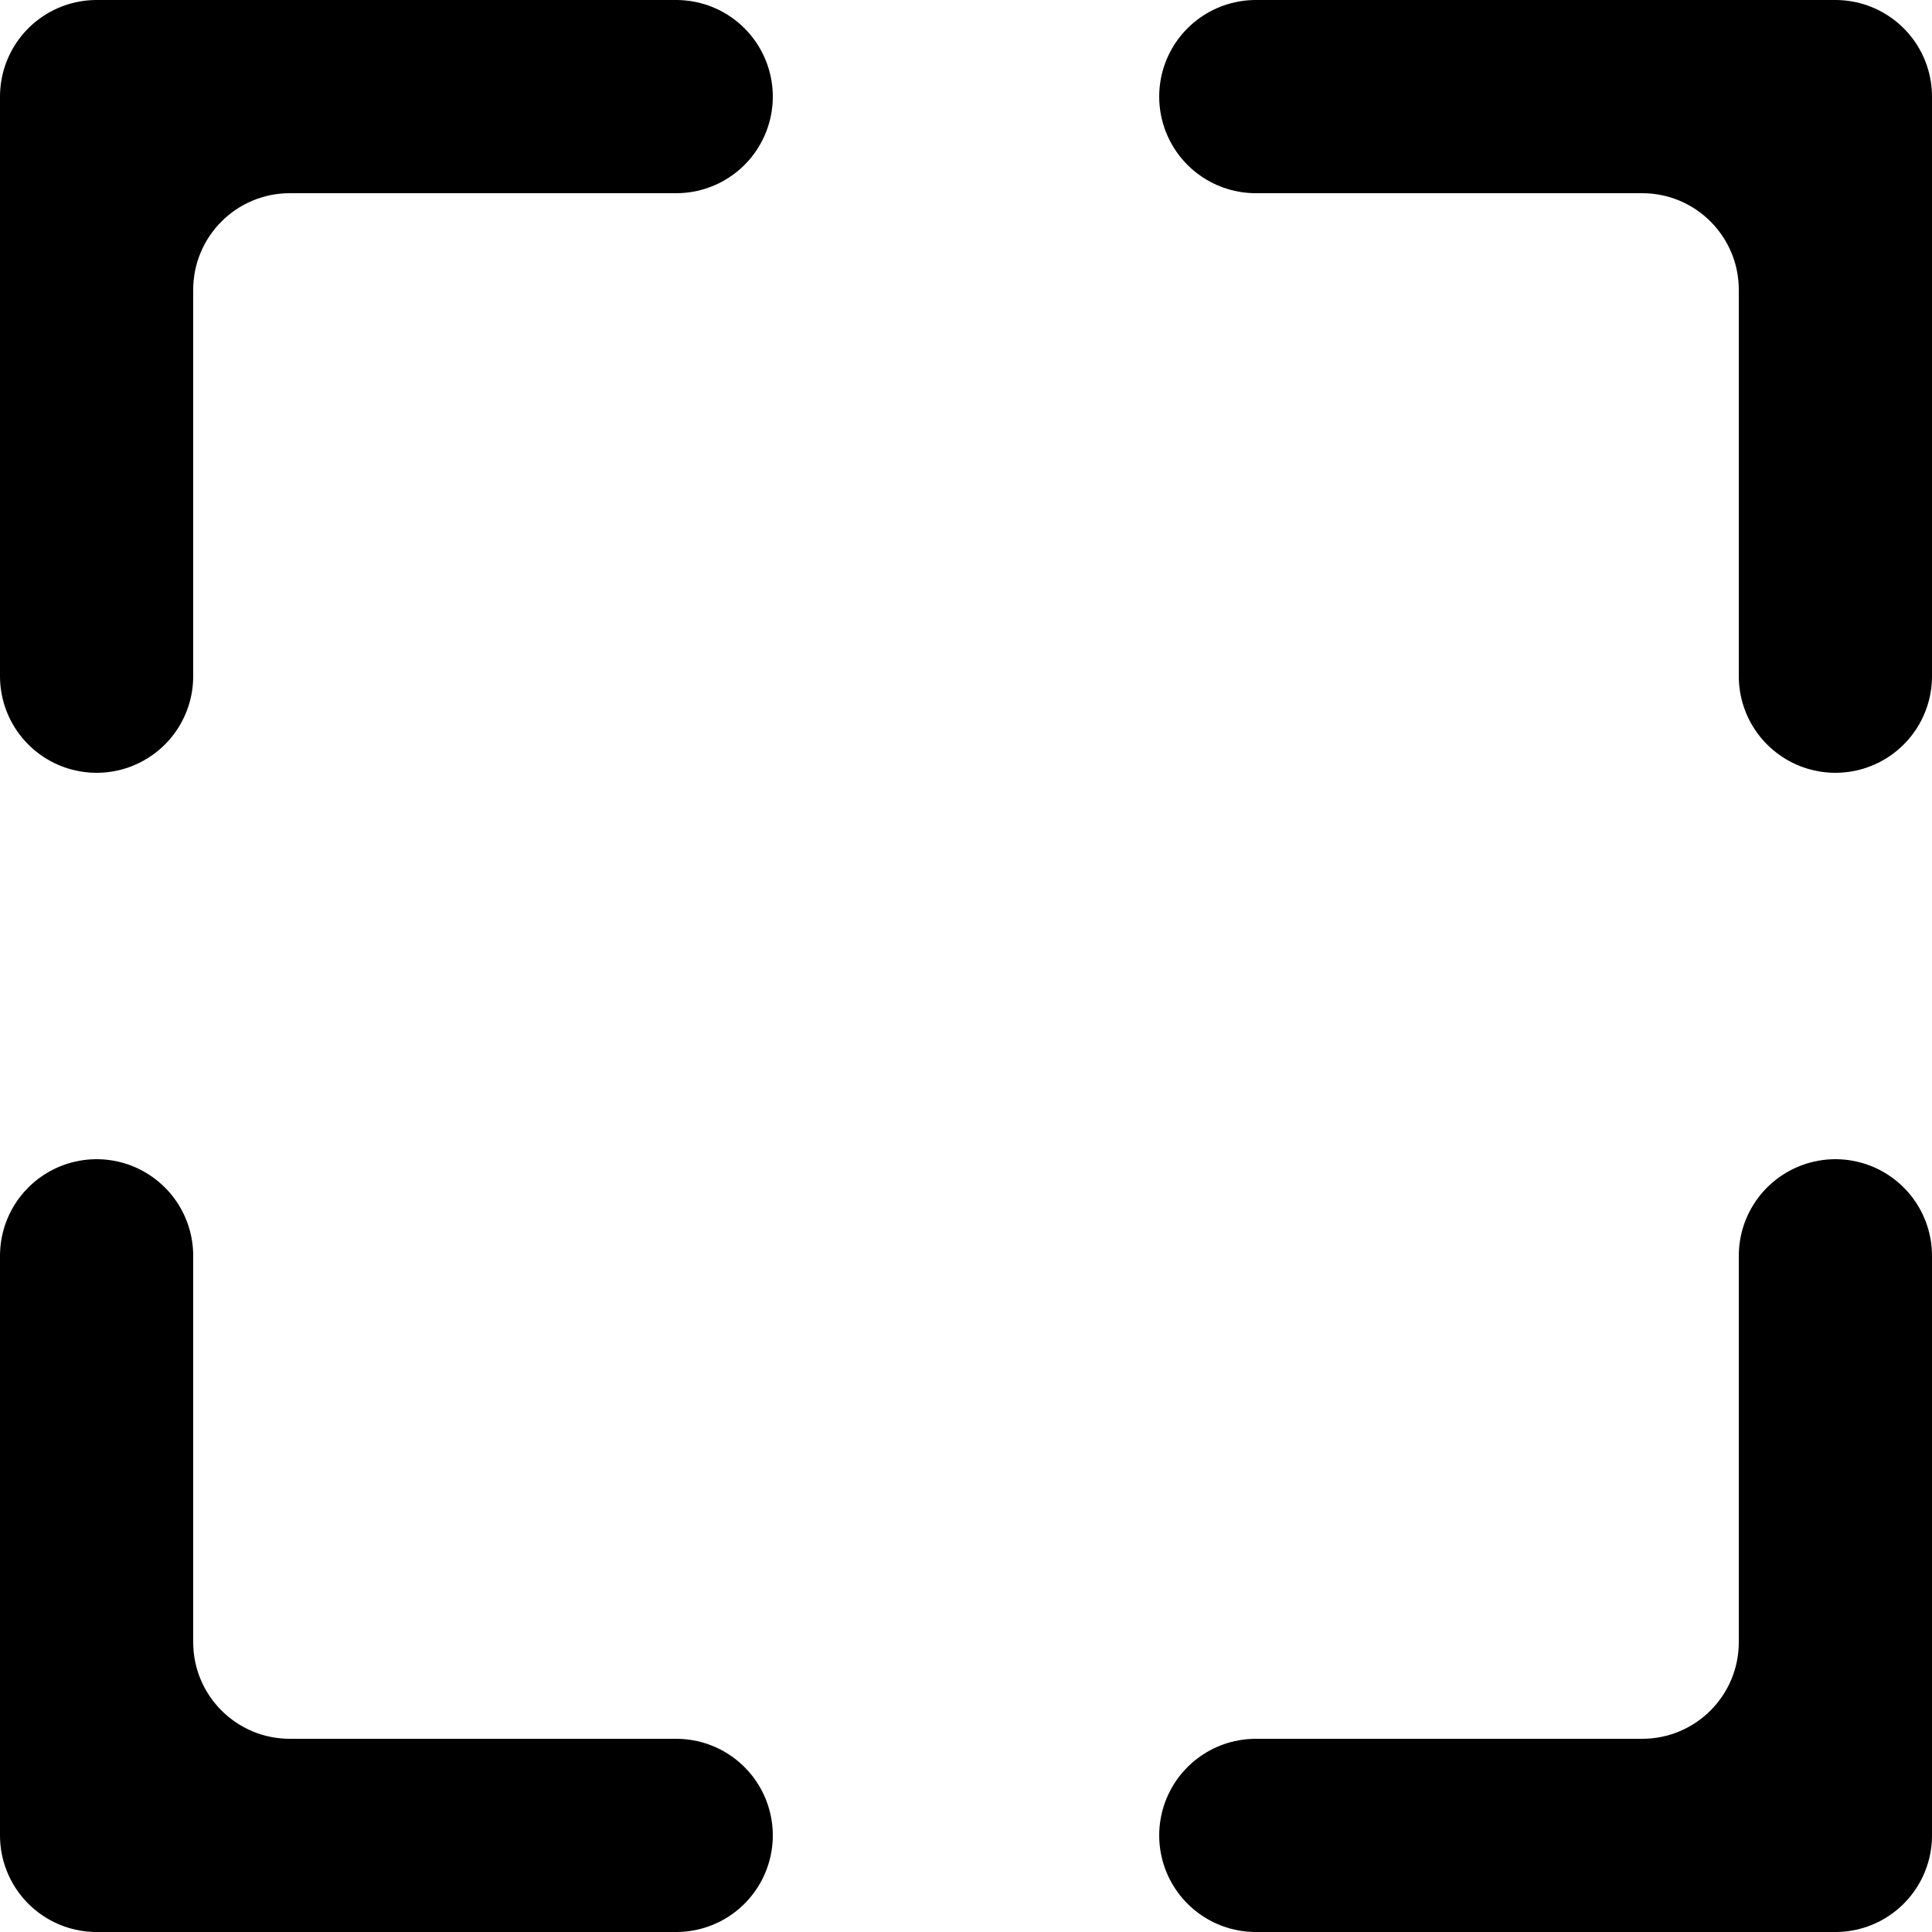
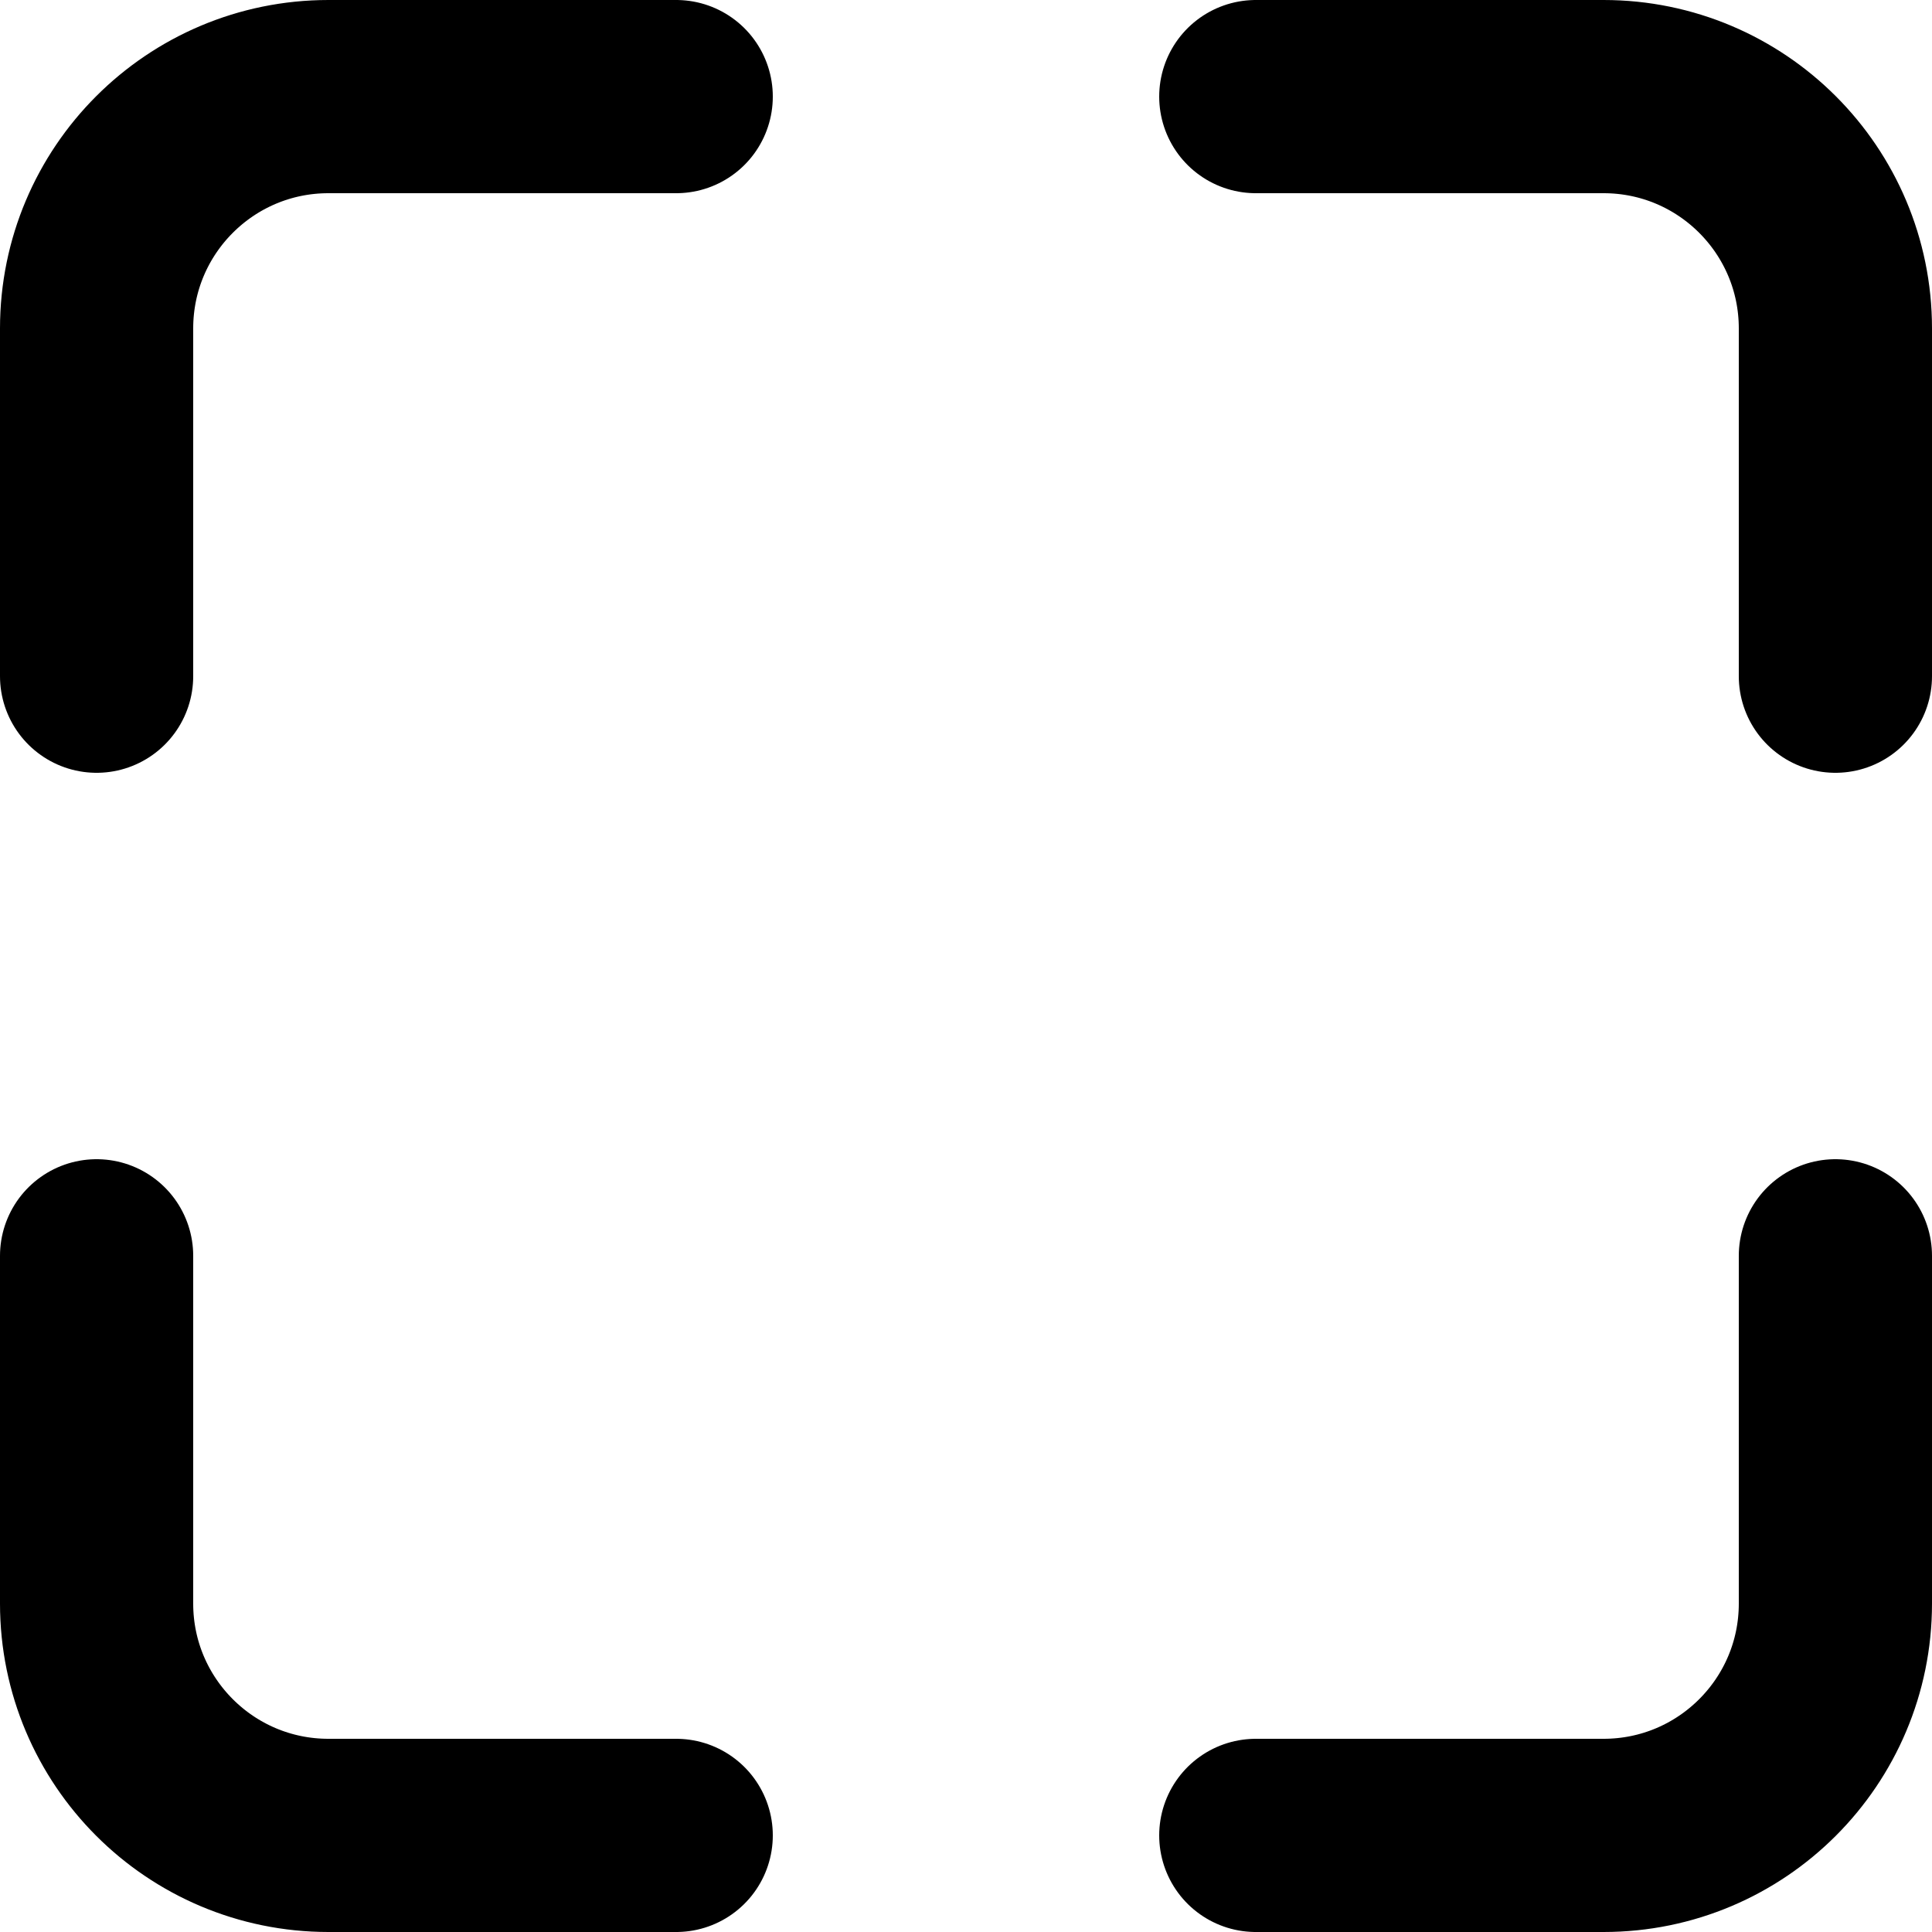
<svg xmlns="http://www.w3.org/2000/svg" width="5" height="5" viewBox="0 0 5 5" version="1.1" id="svg1">
-   <defs id="defs1" />
+   <defs id="defs1">
+     </defs>
  <g id="layer1">
-     <path style="fill:none;stroke:#000000;stroke-width:0.5;stroke-linecap:round;stroke-linejoin:round;paint-order:fill markers stroke" d="m 1.75,0.25 h -1.5 v 1.5" id="path1" />
-     <path style="fill:none;stroke:#000000;stroke-width:0.5;stroke-linecap:round;stroke-linejoin:round;paint-order:fill markers stroke" d="m 3.25,4.75 h 1.5 v -1.5" id="path1-3" />
-     <path style="fill:none;stroke:#000000;stroke-width:0.5;stroke-linecap:round;stroke-linejoin:round;paint-order:fill markers stroke" d="M 1.75,4.75 H 0.25 V 3.25" id="path1-1" />
-     <path style="fill:none;stroke:#000000;stroke-width:0.5;stroke-linecap:round;stroke-linejoin:round;paint-order:fill markers stroke" d="m 3.25,0.25 h 1.5 v 1.5" id="path1-3-2" />
-     <path id="rect1" style="fill:#000000;fill-opacity:1;stroke-width:0.5;stroke-linecap:round;stroke-linejoin:round;paint-order:fill markers stroke" d="M 0.75,0.25 V 0.5 A 0.25,0.25 0 0 0 0.5,0.75 H 0.25 V 0.5 0.25 H 0.5 Z" />
-     <path id="rect1-1" style="fill:#000000;fill-opacity:1;stroke-width:0.5;stroke-linecap:round;stroke-linejoin:round;paint-order:fill markers stroke" d="M 4.25,4.75 V 4.5 A 0.25,0.25 0 0 0 4.5,4.25 H 4.75 V 4.5 4.75 H 4.5 Z" />
-     <path id="rect1-1-3" style="fill:#000000;fill-opacity:1;stroke-width:0.5;stroke-linecap:round;stroke-linejoin:round;paint-order:fill markers stroke" d="M 0.75,4.75 V 4.5 A 0.25,0.25 0 0 1 0.5,4.25 H 0.25 V 4.5 4.75 H 0.5 Z" />
-     <path id="rect1-1-3-6" style="fill:#000000;fill-opacity:1;stroke-width:0.5;stroke-linecap:round;stroke-linejoin:round;paint-order:fill markers stroke" d="M 4.25,0.25 V 0.5 A 0.25,0.25 0 0 1 4.5,0.75 H 4.75 V 0.5 0.25 H 4.5 Z" />
+     <path style="fill:none;stroke:#000000;stroke-width:0.5;stroke-linecap:round;stroke-linejoin:round;paint-order:fill markers stroke" d="m 1.75,0.25 h -0.9 a 0.6,0.6 135 0 0 -0.6,0.6 v 0.9" id="path1" />
+     <path style="fill:none;stroke:#000000;stroke-width:0.5;stroke-linecap:round;stroke-linejoin:round;paint-order:fill markers stroke" d="m 1.75,0.25 h -0.9 a 0.6,0.6 135 0 0 -0.6,0.6 v 0.9" id="path1-5" transform="matrix(-1,0,0,1,5,0)" />
+     <path style="fill:none;stroke:#000000;stroke-width:0.5;stroke-linecap:round;stroke-linejoin:round;paint-order:fill markers stroke" d="m 1.75,0.25 h -0.9 a 0.6,0.6 135 0 0 -0.6,0.6 v 0.9" id="path2" transform="matrix(1,0,0,-1,0,5)" />
+     <path style="fill:none;stroke:#000000;stroke-width:0.5;stroke-linecap:round;stroke-linejoin:round;paint-order:fill markers stroke" d="m 1.75,0.25 h -0.9 a 0.6,0.6 135 0 0 -0.6,0.6 v 0.9" id="path3" transform="rotate(180,2.5,2.5)" />
  </g>
</svg>
